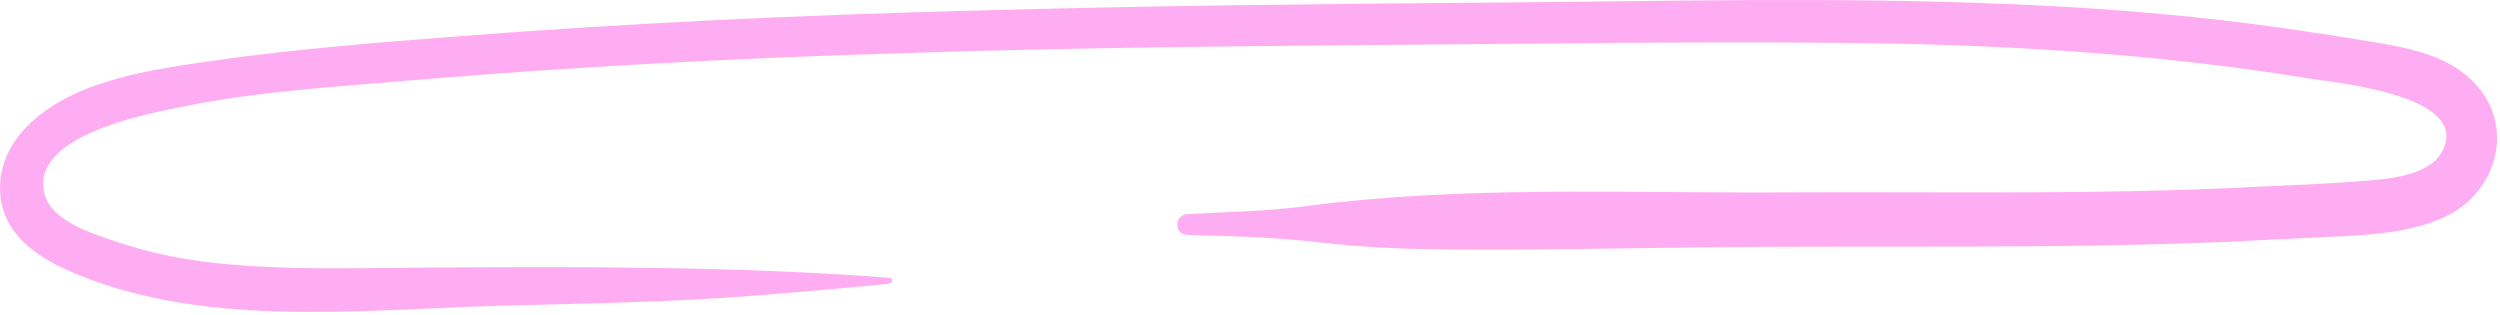
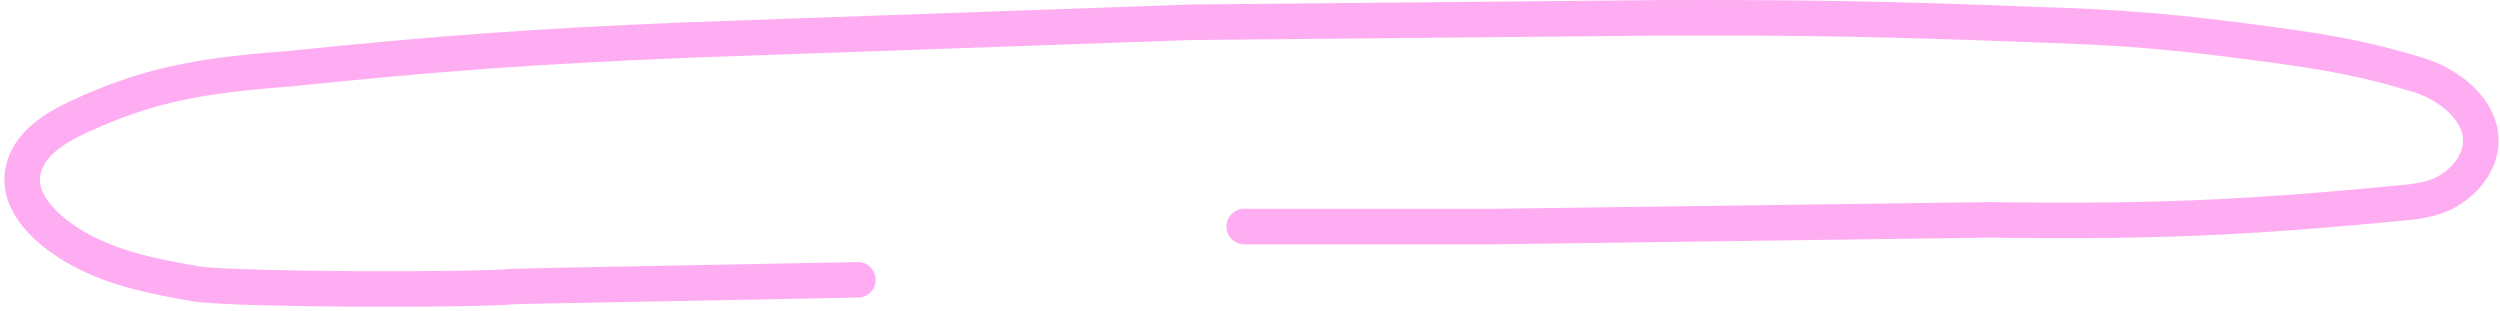
- <svg xmlns="http://www.w3.org/2000/svg" width="565" height="71" viewBox="0 0 565 71" fill="none">
-   <path d="M201.061 62.785C165.761 60.085 129.961 60.285 94.561 60.485C79.361 60.585 64.061 61.085 48.961 59.485C41.461 58.685 33.961 57.185 26.761 54.785C21.461 52.985 11.761 50.185 10.061 43.885C6.561 30.585 33.461 25.685 41.361 24.085C58.561 20.585 76.361 19.585 93.761 18.085C129.661 15.085 165.661 13.185 201.661 12.085C237.661 10.885 273.661 10.485 309.661 10.185C345.061 9.885 380.561 9.385 416.061 9.685C451.261 9.985 486.661 11.985 521.461 17.685C527.761 18.685 559.461 21.585 551.661 34.685C548.561 39.785 539.461 40.485 534.161 40.885C526.261 41.585 518.361 41.785 510.461 42.185C474.861 44.085 439.161 43.285 403.461 43.485C367.561 43.685 330.861 41.885 295.161 46.585C286.261 47.785 277.261 47.885 268.361 48.385C265.361 48.585 265.261 52.985 268.361 53.085C278.361 53.385 288.261 53.585 298.161 54.785C307.661 55.885 317.361 56.285 326.961 56.385C346.461 56.585 366.061 56.085 385.561 55.885C424.561 55.485 463.561 56.285 502.561 54.685C511.461 54.285 520.361 53.785 529.361 53.385C537.061 52.985 545.061 52.385 552.161 49.185C564.561 43.685 568.861 27.885 558.561 18.085C552.761 12.485 544.561 10.885 536.861 9.585C527.861 8.085 518.761 6.685 509.661 5.485C490.861 3.085 471.861 1.585 452.861 0.885C414.461 -0.715 375.961 0.285 337.561 0.585C298.561 0.885 259.561 1.285 220.561 2.385C181.561 3.385 142.561 5.185 103.761 8.185C84.561 9.685 65.361 11.185 46.361 13.985C32.661 15.985 14.961 18.585 5.161 29.585C0.861 34.385 -1.139 40.885 0.661 47.185C2.661 54.085 9.061 58.285 15.261 61.085C30.161 67.685 46.461 69.885 62.561 70.385C79.461 70.885 96.361 69.585 113.261 69.085C132.861 68.585 152.661 68.285 172.161 66.685C181.861 65.885 191.461 65.085 201.161 64.085C201.761 63.885 201.761 62.785 201.061 62.785Z" fill="#FFADF2" />
+ <svg xmlns="http://www.w3.org/2000/svg" width="563" height="70" viewBox="0 0 563 70" fill="none">
+   <path d="M193.198 63.017C167.698 63.517 116.495 64.444 115.698 64.517C106.021 65.407 55.501 65.272 44.698 64.017C32.829 62.025 25.14 60.09 18.061 56.25C11.115 52.483 3.357 45.743 5.274 38.077V38.077C6.993 31.201 14.347 27.73 20.85 24.911C34.544 18.974 45.93 16.913 64.698 15.517C99.865 11.925 119.578 10.503 154.698 9.017L268.198 5.017L373.698 4.017C406.84 3.913 425.223 4.27 457.698 5.517C479.355 6.177 490.988 7.275 511.198 10.017C525.265 11.872 533.906 13.59 544.789 16.941C549.978 18.539 555.581 22.349 557.759 27.322V27.322C560.082 32.627 557.822 38.029 553.3 41.647C550.282 44.061 547.159 44.984 542.698 45.517C505.022 49.198 484.253 49.982 447.698 49.517L336.698 51.017H280.198" stroke="#FFADF2" stroke-width="8" stroke-linecap="round" />
</svg>
